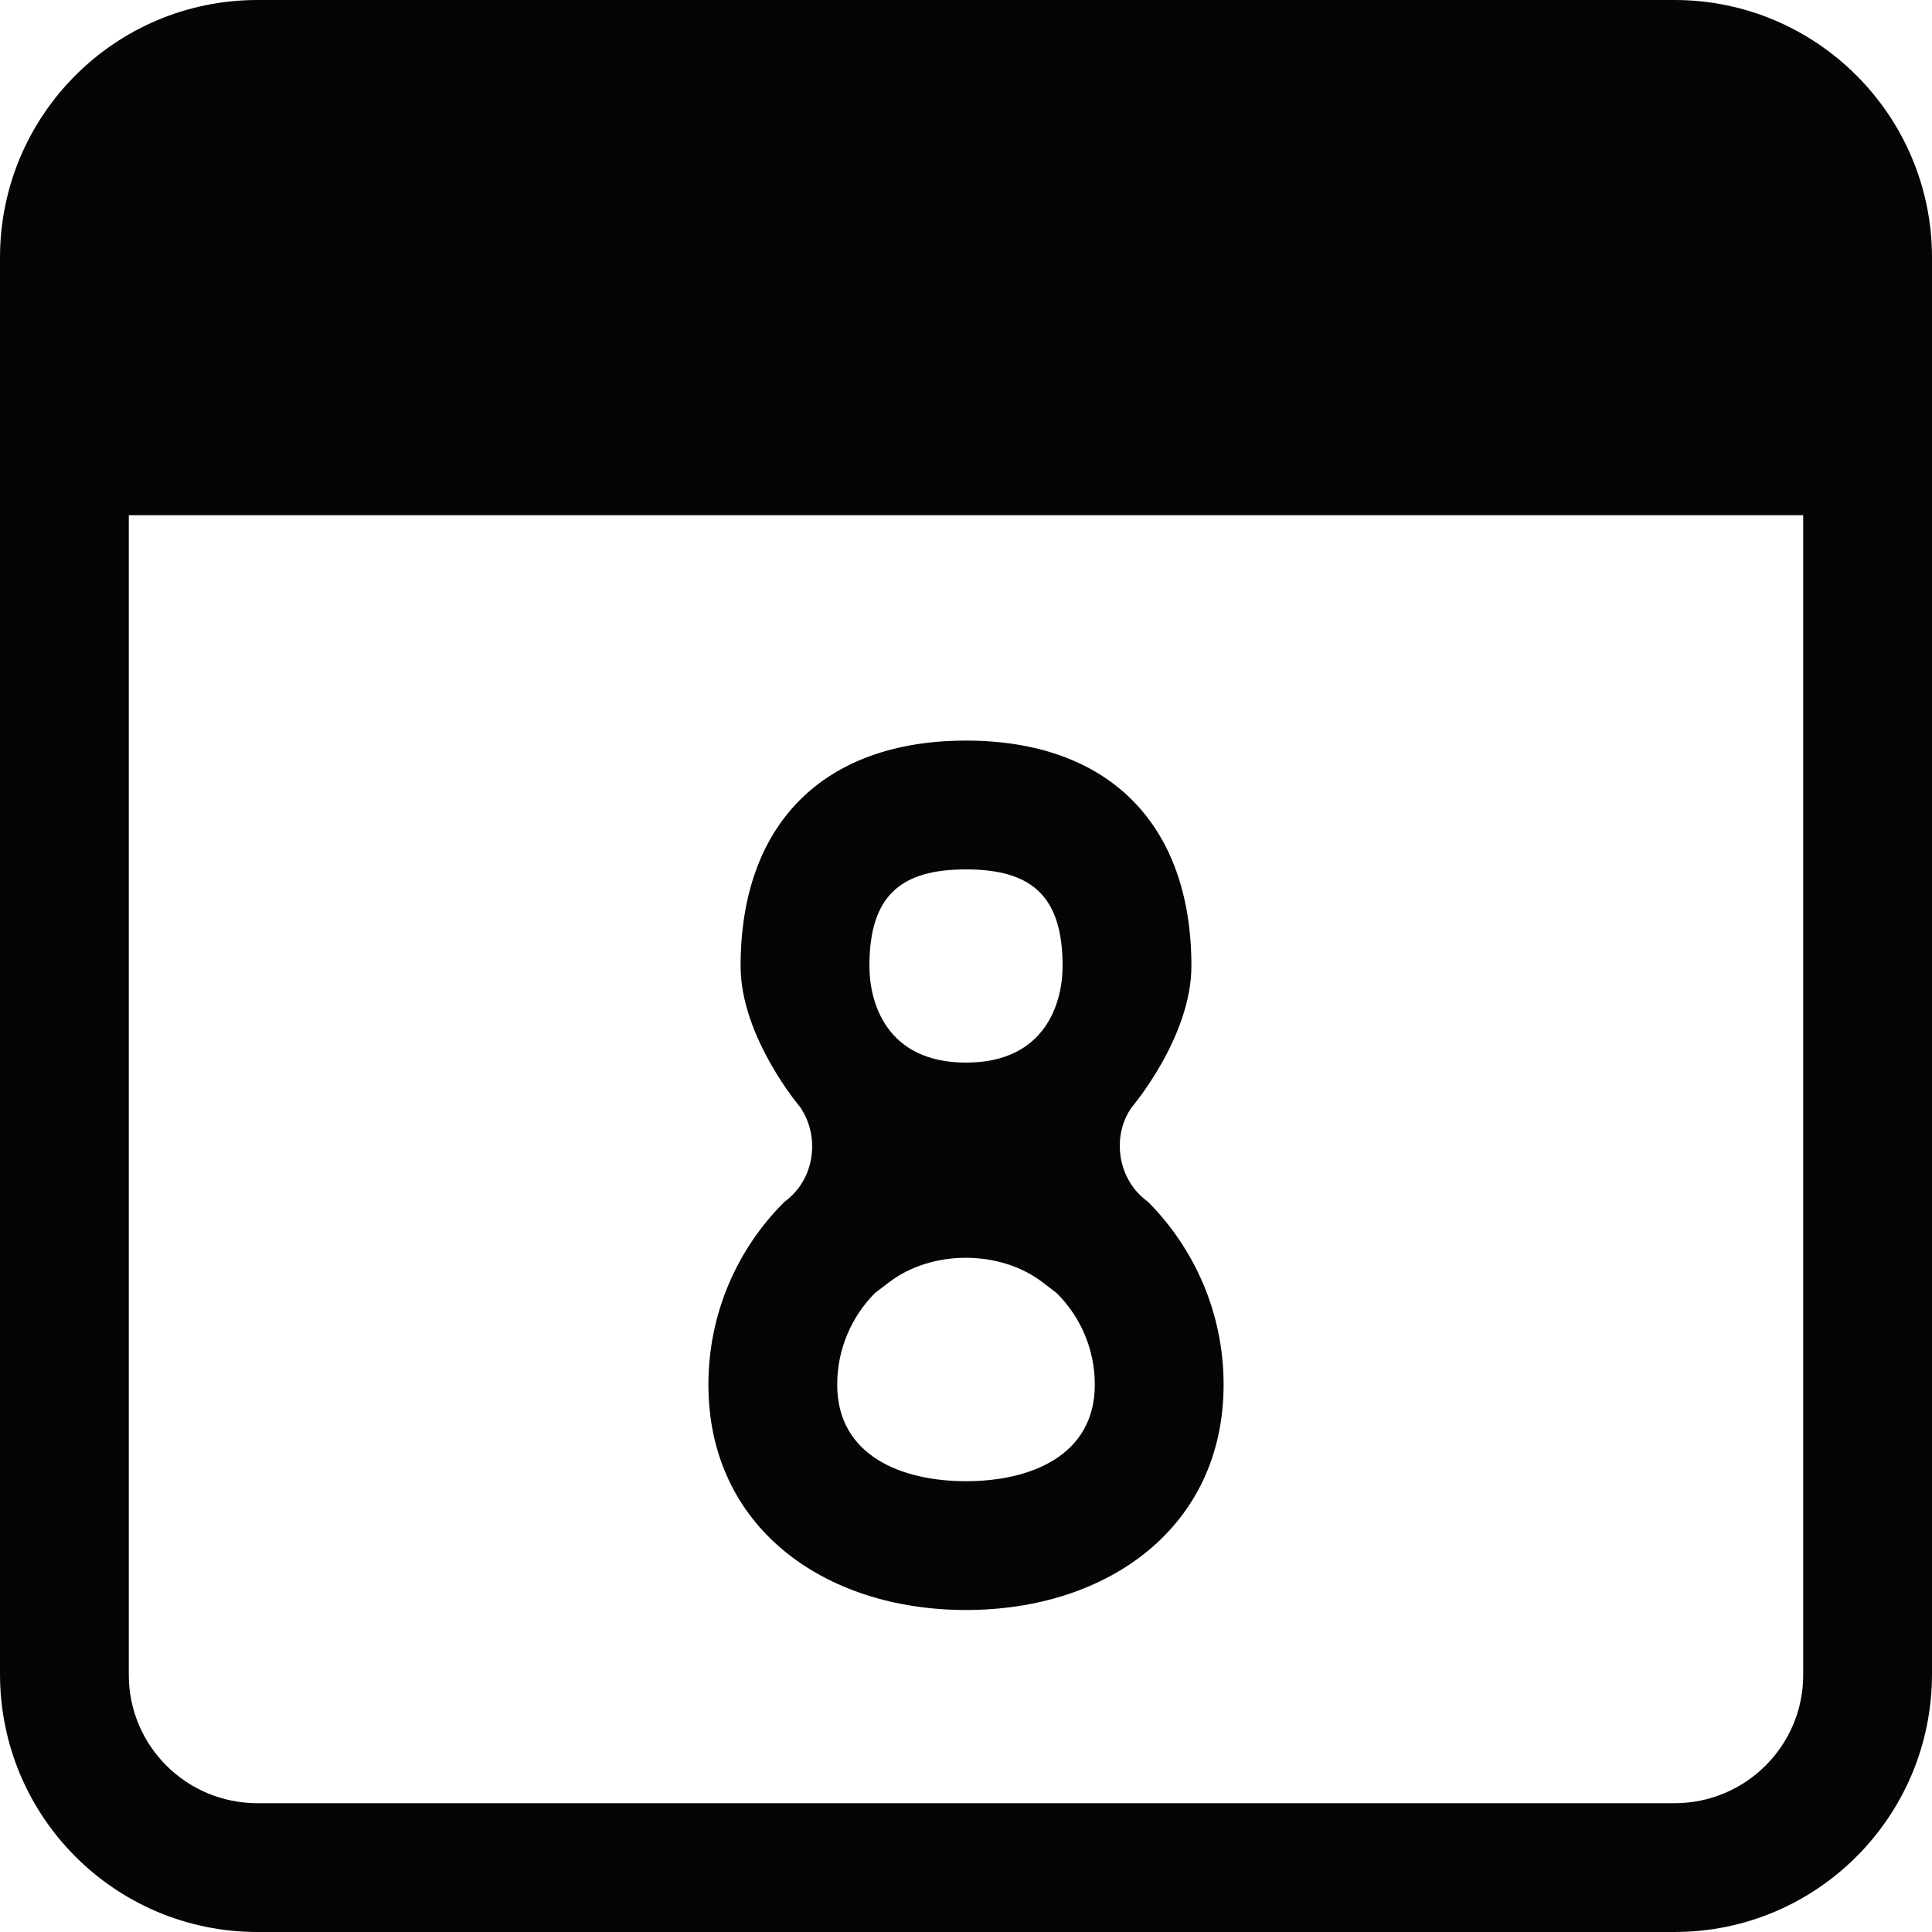
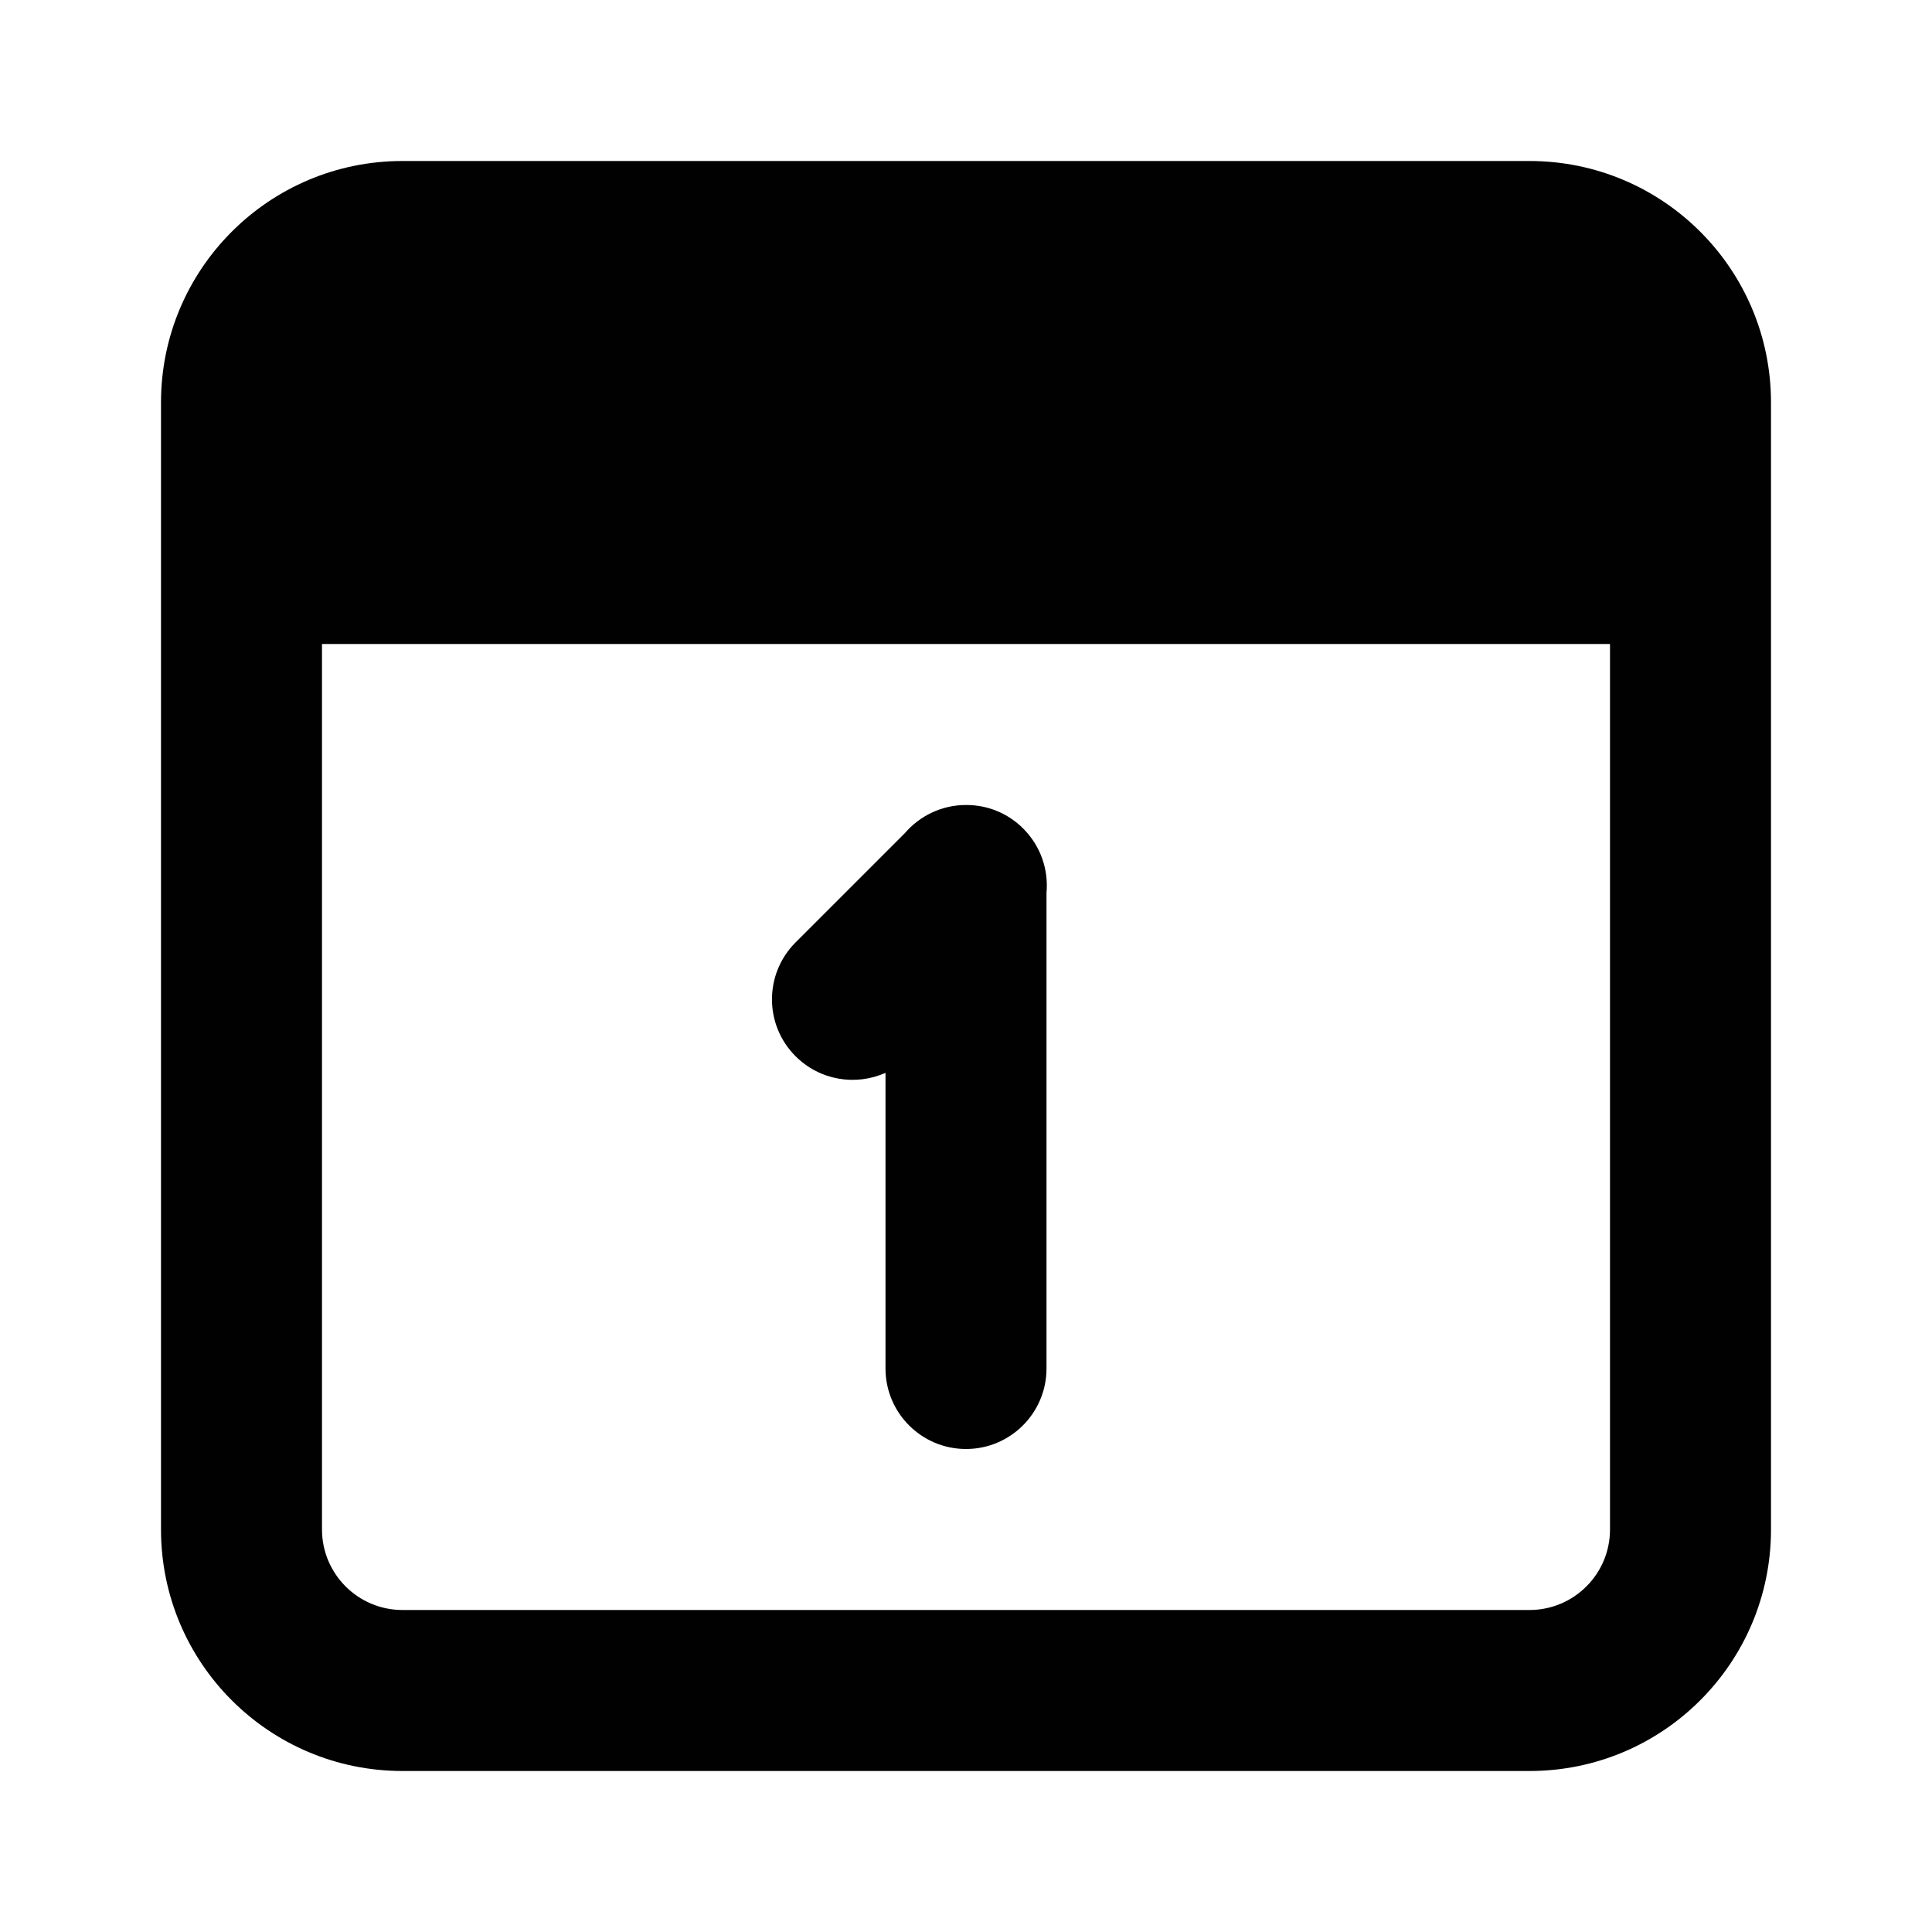
- <svg xmlns="http://www.w3.org/2000/svg" width="30px" height="30px" viewBox="0 0 30 30" version="1.1">
+ <svg xmlns="http://www.w3.org/2000/svg" width="24px" height="24px" viewBox="0 0 24 24" version="1.1">
  <defs />
-   <g id="Icons" stroke="none" stroke-width="1" fill="none" fill-rule="evenodd">
-     <g id="calendar" fill="#050505">
-       <path d="M30,7.5 L30,4 C30,1.795 28.209,0 26.001,0 L3.999,0 C1.787,0 0,1.791 0,4 L0,7.5 L0,25.994 C0,28.214 1.791,30 3.999,30 L26.001,30 C28.213,30 30,28.206 30,25.994 L30,7.5 L30,7.5 Z M28,8 L28,26.009 C28,27.109 27.105,28 26.003,28 L3.997,28 C2.894,28 2,27.11 2,26.009 L2,8 L28,8 Z M17.576,17.19 C17.576,17.19 18.5,16.106 18.5,15 C18.5,12.791 17.209,11.5 15,11.5 C12.791,11.5 11.5,12.791 11.5,15 C11.5,16.106 12.424,17.19 12.424,17.19 C12.732,17.64 12.655,18.279 12.229,18.624 L12.175,18.668 C11.449,19.392 11,20.394 11,21.5 C11,23.709 12.791,25 15,25 C17.209,25 19,23.709 19,21.5 C19,20.394 18.551,19.392 17.828,18.664 L17.774,18.621 C17.356,18.286 17.258,17.637 17.576,17.19 Z M13.5,15 C13.5,13.895 14,13.5 15,13.5 C16,13.5 16.5,13.895 16.5,15 C16.5,15.556 16.245,16.5 15,16.5 C13.755,16.5 13.5,15.556 13.5,15 Z M13,21.5 C13,22.605 14,23 15,23 C16,23 17,22.605 17,21.5 C17,20.944 16.773,20.441 16.407,20.078 L16.187,19.91 C15.531,19.407 14.473,19.402 13.807,19.91 L13.586,20.078 C13.227,20.441 13,20.944 13,21.5 Z" id="Combined-Shape" />
+   <g id="Symbols" stroke="none" stroke-width="1" fill="none" fill-rule="evenodd">
+     <g id="calendar" fill="#010101">
+       <path d="M5,2 L19,2 C20.657,2 22,3.343 22,5 L22,19 C22,20.657 20.657,22 19,22 L5,22 C3.343,22 2,20.657 2,19 L2,5 C2,3.343 3.343,2 5,2 Z M4,8 L4,19 C4,19.552 4.448,20 5,20 L19,20 C19.552,20 20,19.552 20,19 L20,8 L4,8 Z M12.002,10 C12.259,9.999 12.516,10.097 12.711,10.293 C12.93,10.512 13.026,10.806 13,11.092 L13,17 C13,17.552 12.552,18 12,18 C11.448,18 11,17.552 11,17 L11,13.327 C10.632,13.492 10.185,13.423 9.883,13.121 C9.492,12.731 9.492,12.098 9.883,11.707 L11.24,10.35 C11.424,10.136 11.696,10 12,10 L12.002,10 Z" id="Combined-Shape" />
    </g>
  </g>
</svg>
